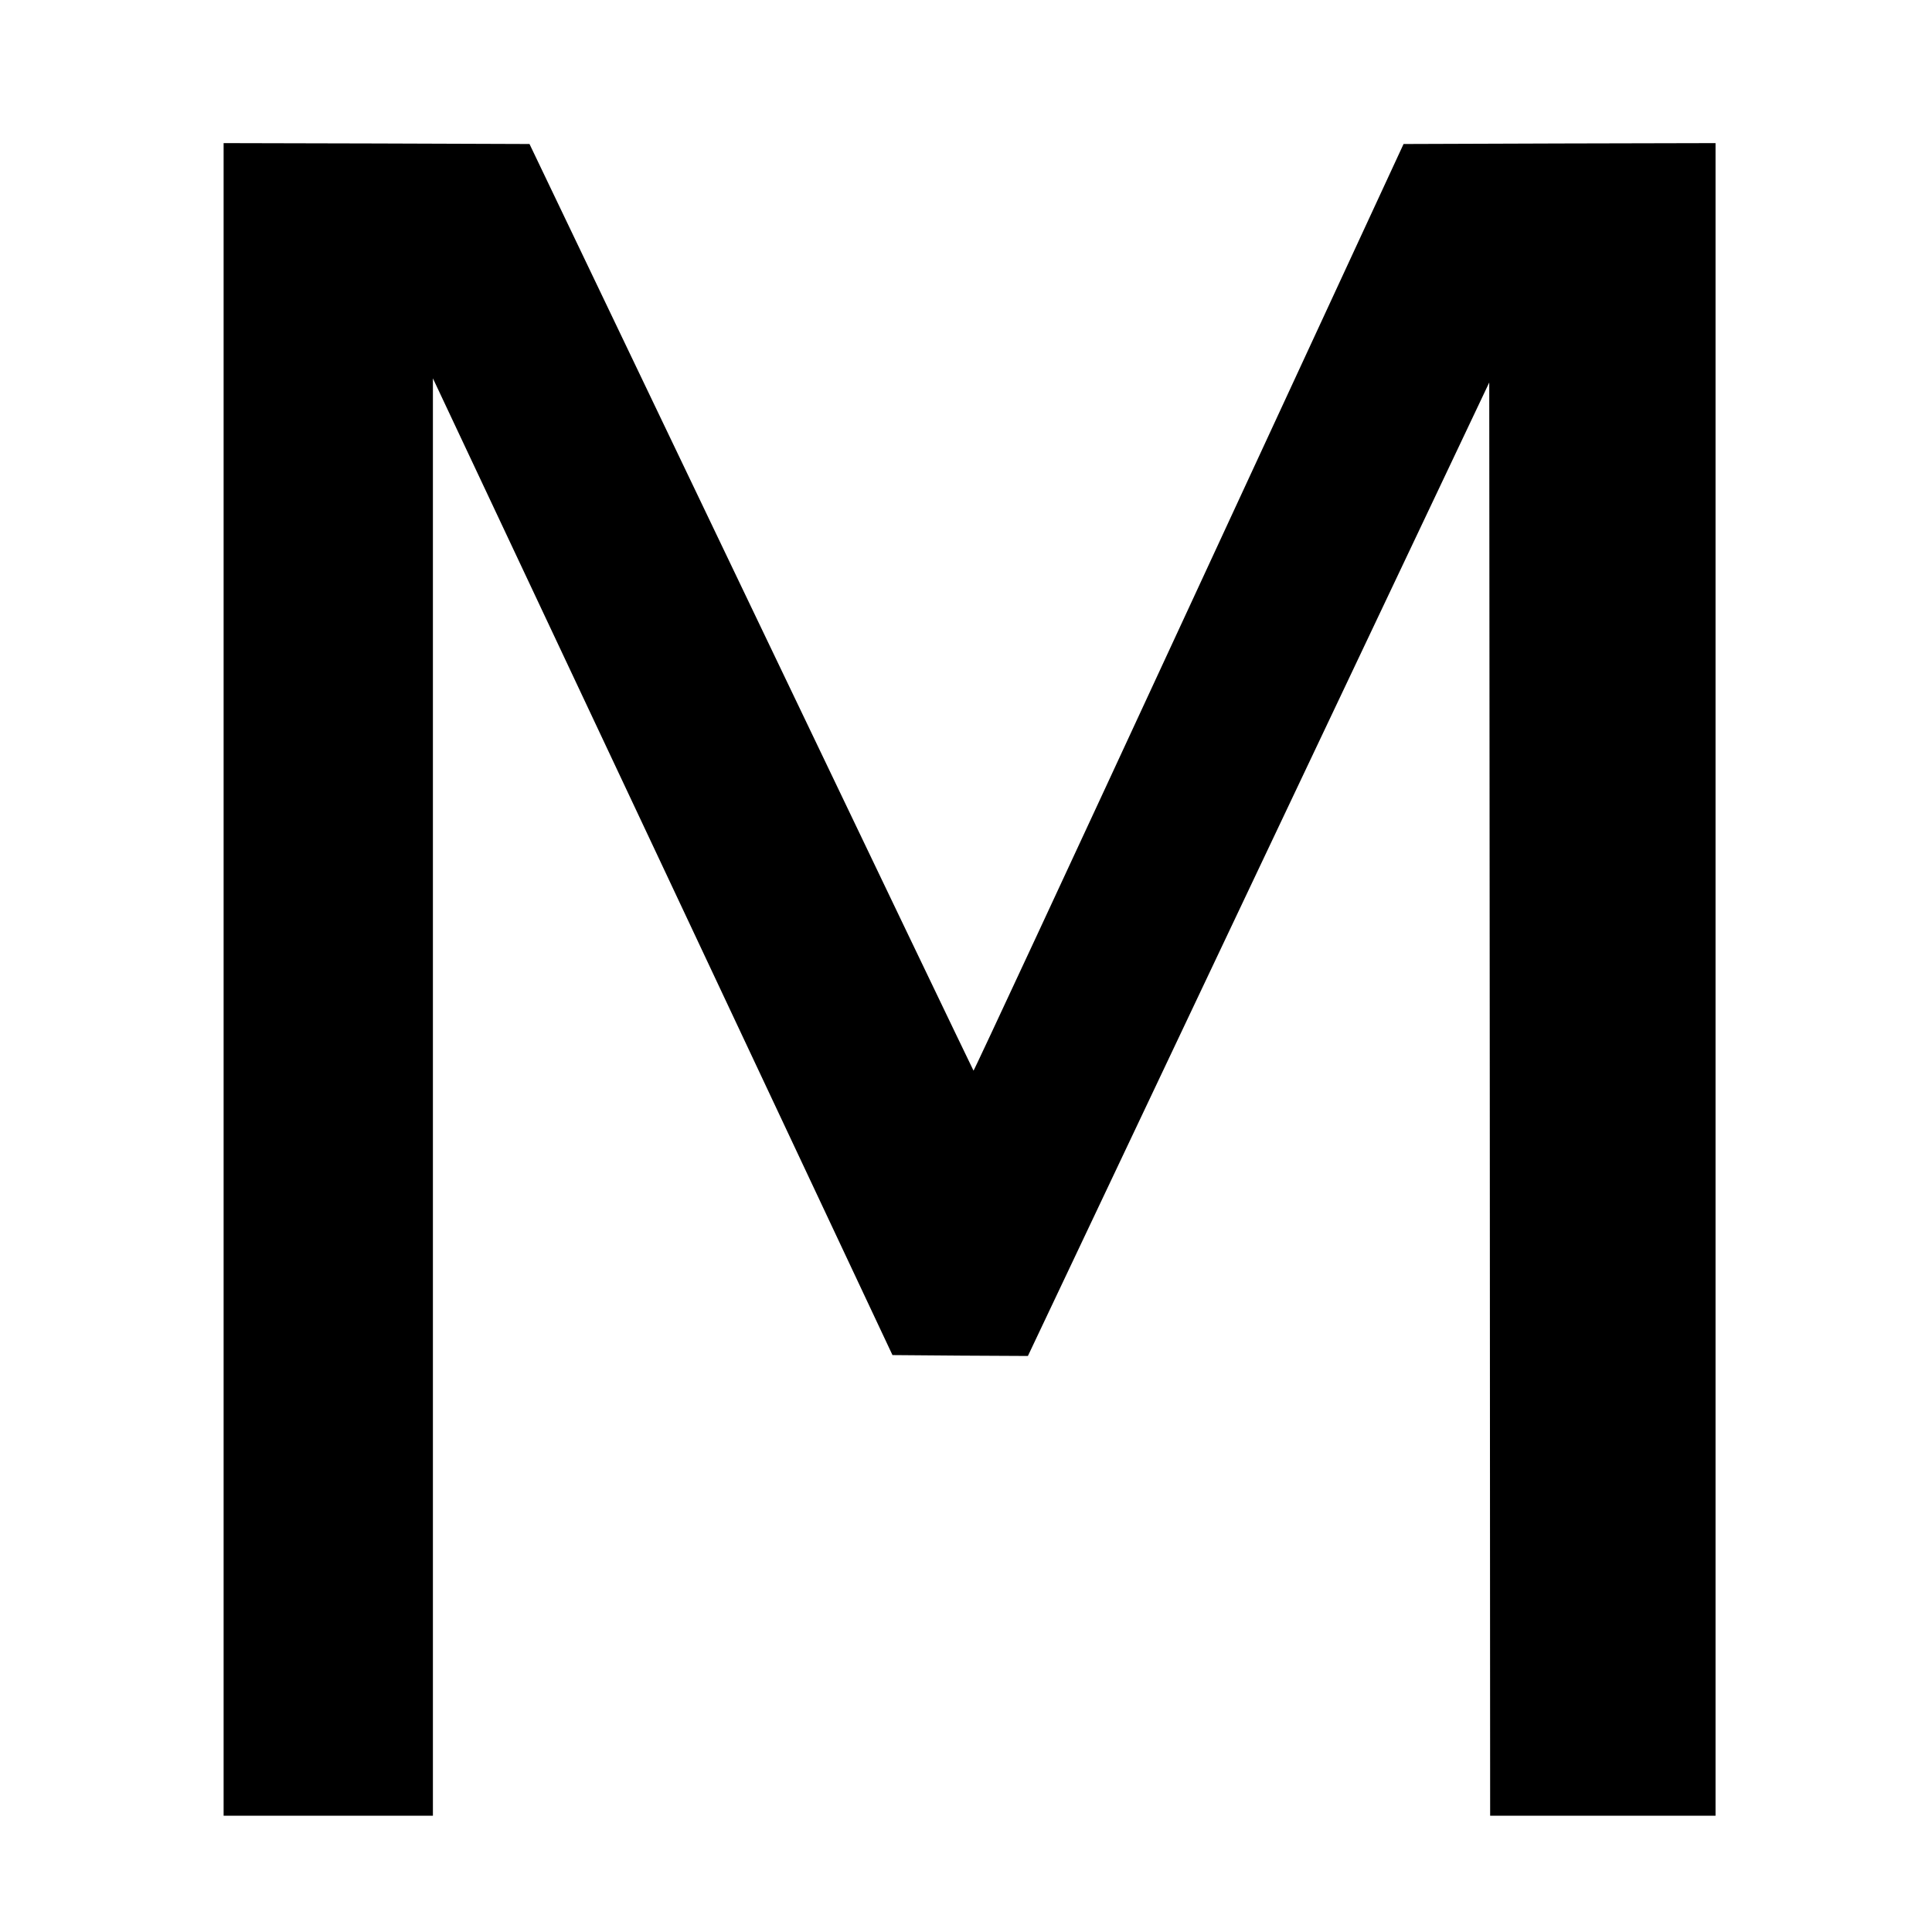
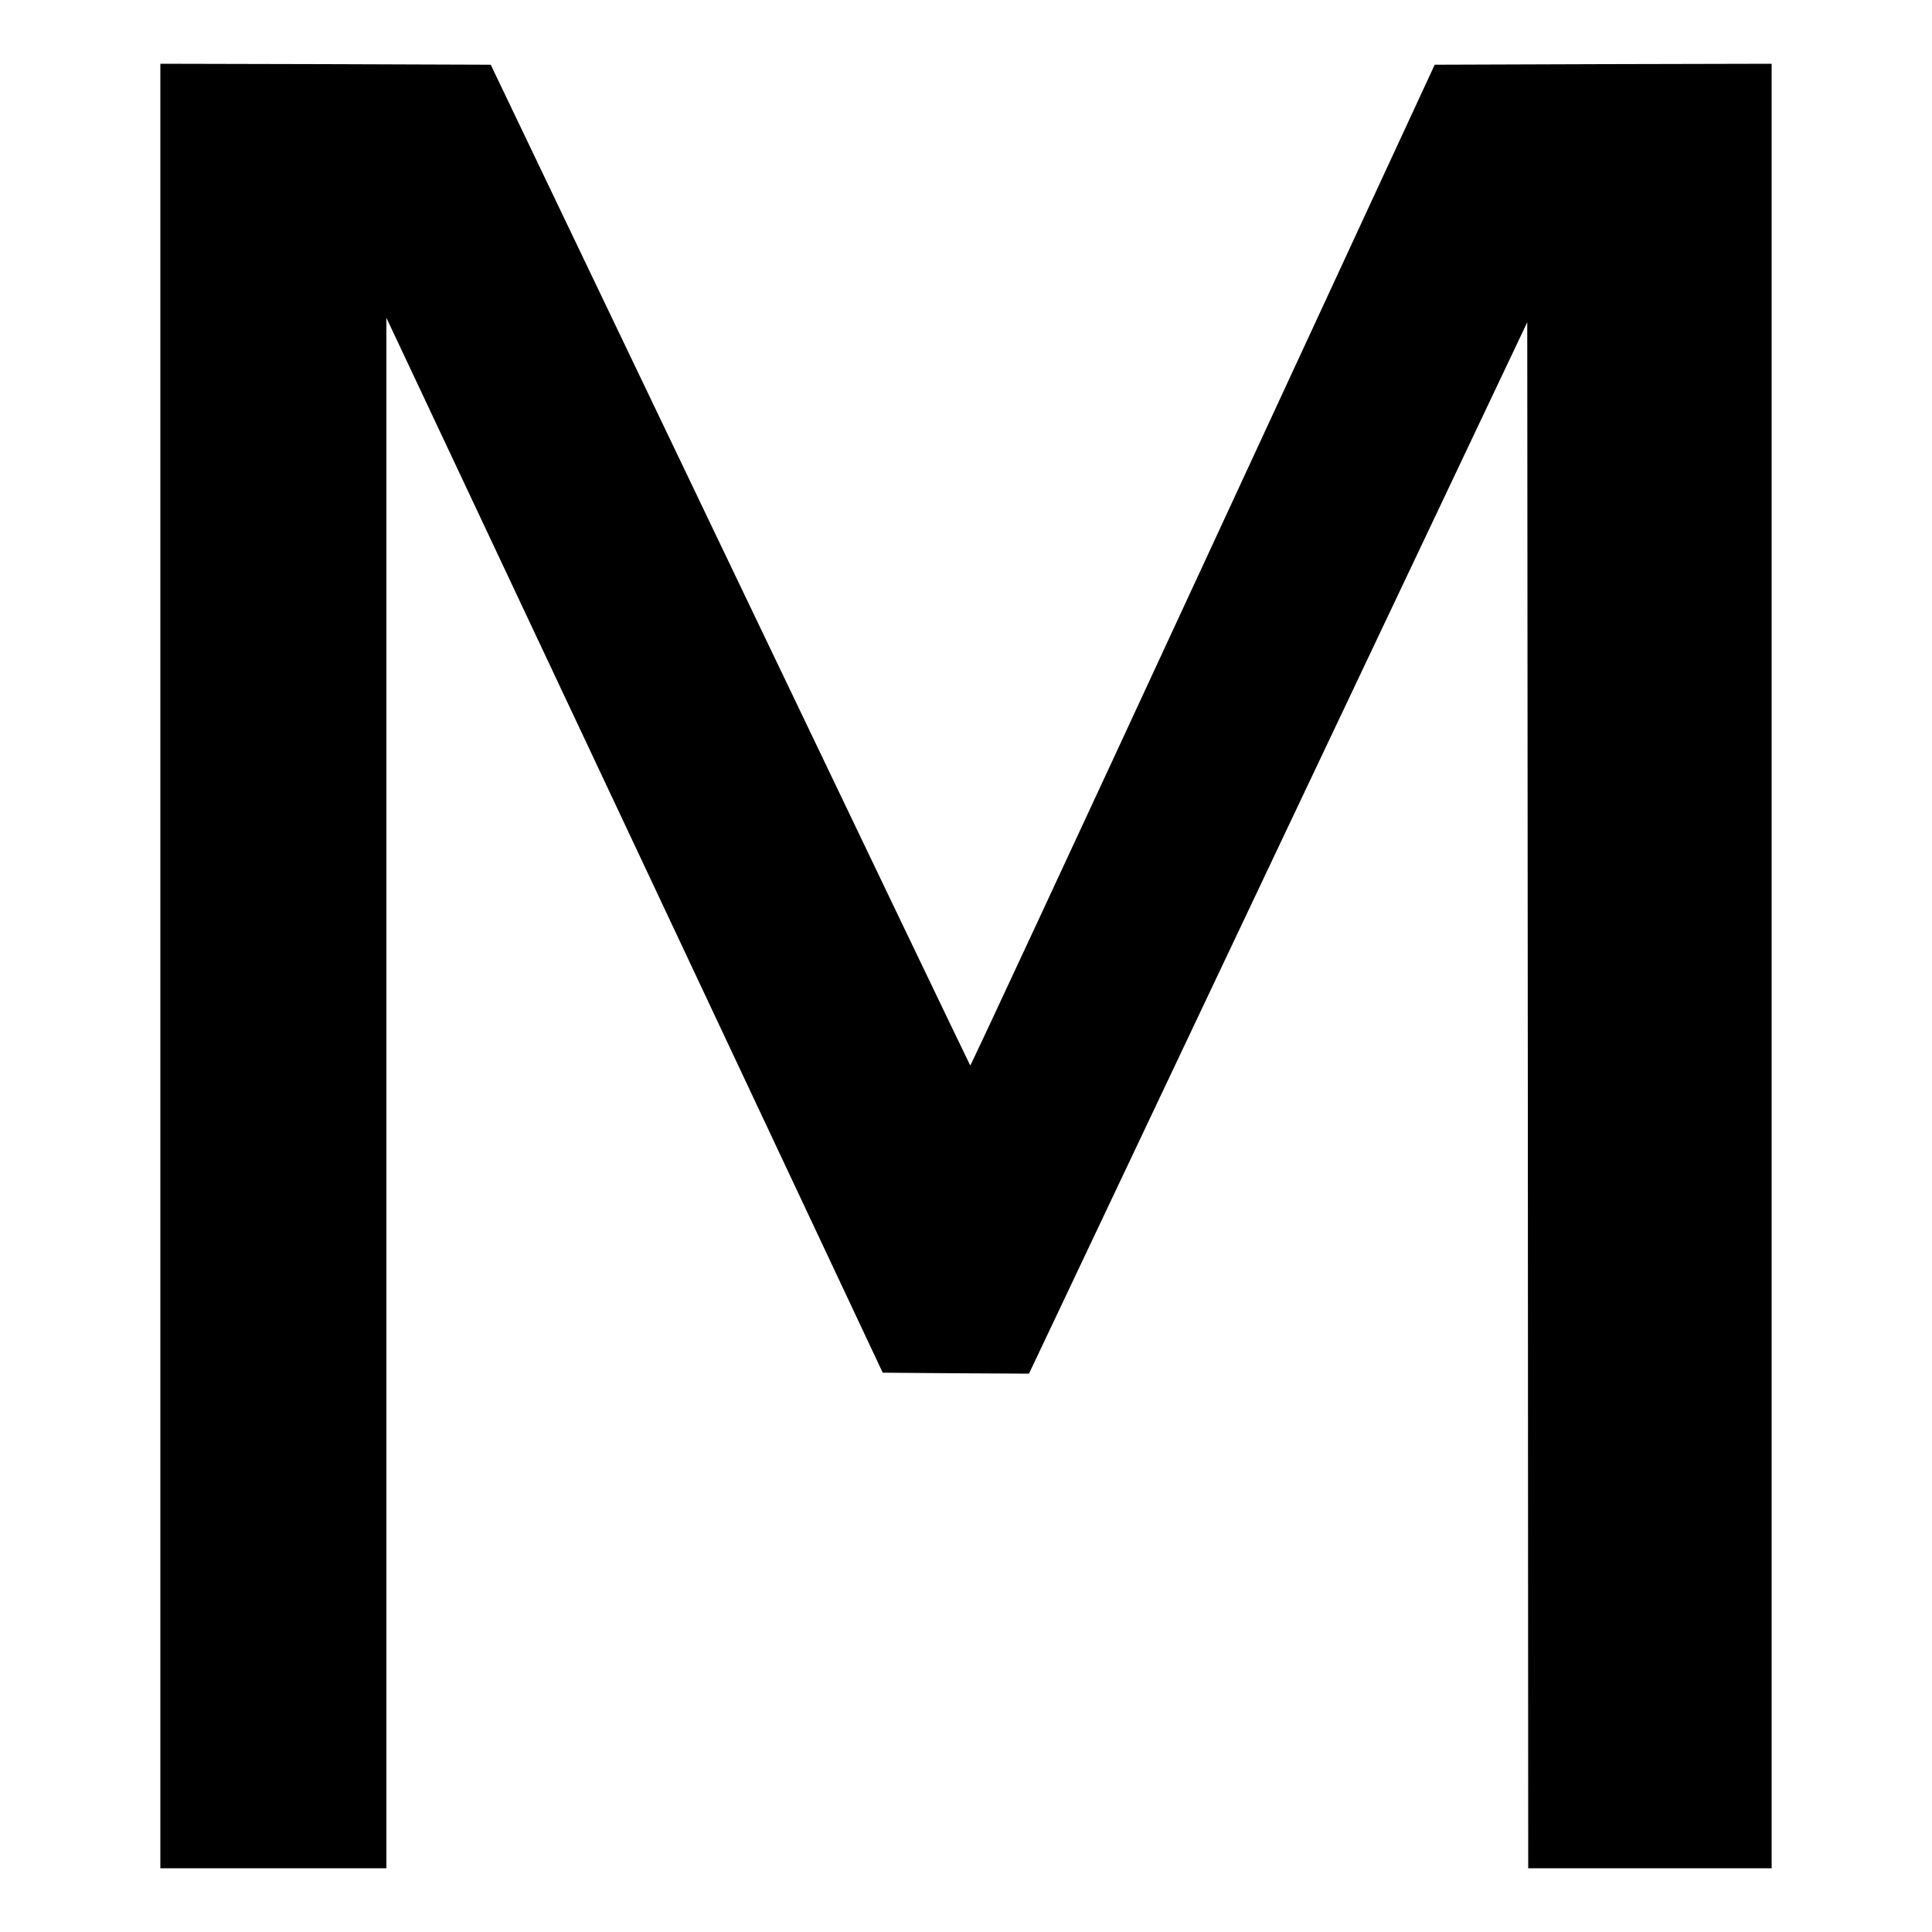
- <svg xmlns="http://www.w3.org/2000/svg" version="1.0" width="1080pt" height="1080pt" viewBox="0 0 1080 1080" preserveAspectRatio="xMidYMid meet">
-   <g transform="translate(0,1080) scale(0.1,-0.1)" fill="#000000" stroke="none">
-     <path d="M1250 5325 l0 -4675 585 0 585 0 0 4018 0 4017 1285 -2730 1284 -2730 379 -3 378 -2 1289 2721 1290 2721 3 -4006 2 -4006 630 0 630 0 0 4675 0 4675 -872 -2 -872 -3 -1200 -2592 c-660 -1426 -1202 -2591 -1204 -2588 -2 2 -562 1169 -1243 2592 l-1239 2588 -855 3 -855 2 0 -4675z" />
+ <svg xmlns="http://www.w3.org/2000/svg" version="1.0" width="1000pt" height="1000pt" viewBox="0 0 1000 1000" preserveAspectRatio="xMidYMid meet">
+   <g transform="translate(0,1000) scale(0.1,-0.1)" fill="#000000" stroke="none">
+     <path d="M830 5000 l0 -4670 585 0 585 0 0 4013 0 4012 1285 -2730 1284 -2730 379 -3 378 -2 1289 2721 1290 2721 3 -4001 2 -4001 630 0 630 0 0 4670 0 4670 -872 -2 -872 -3 -1200 -2592 c-660 -1426 -1202 -2591 -1204 -2588 -2 2 -562 1169 -1243 2592 l-1239 2588 -855 3 -855 2 0 -4670z" />
  </g>
</svg>
